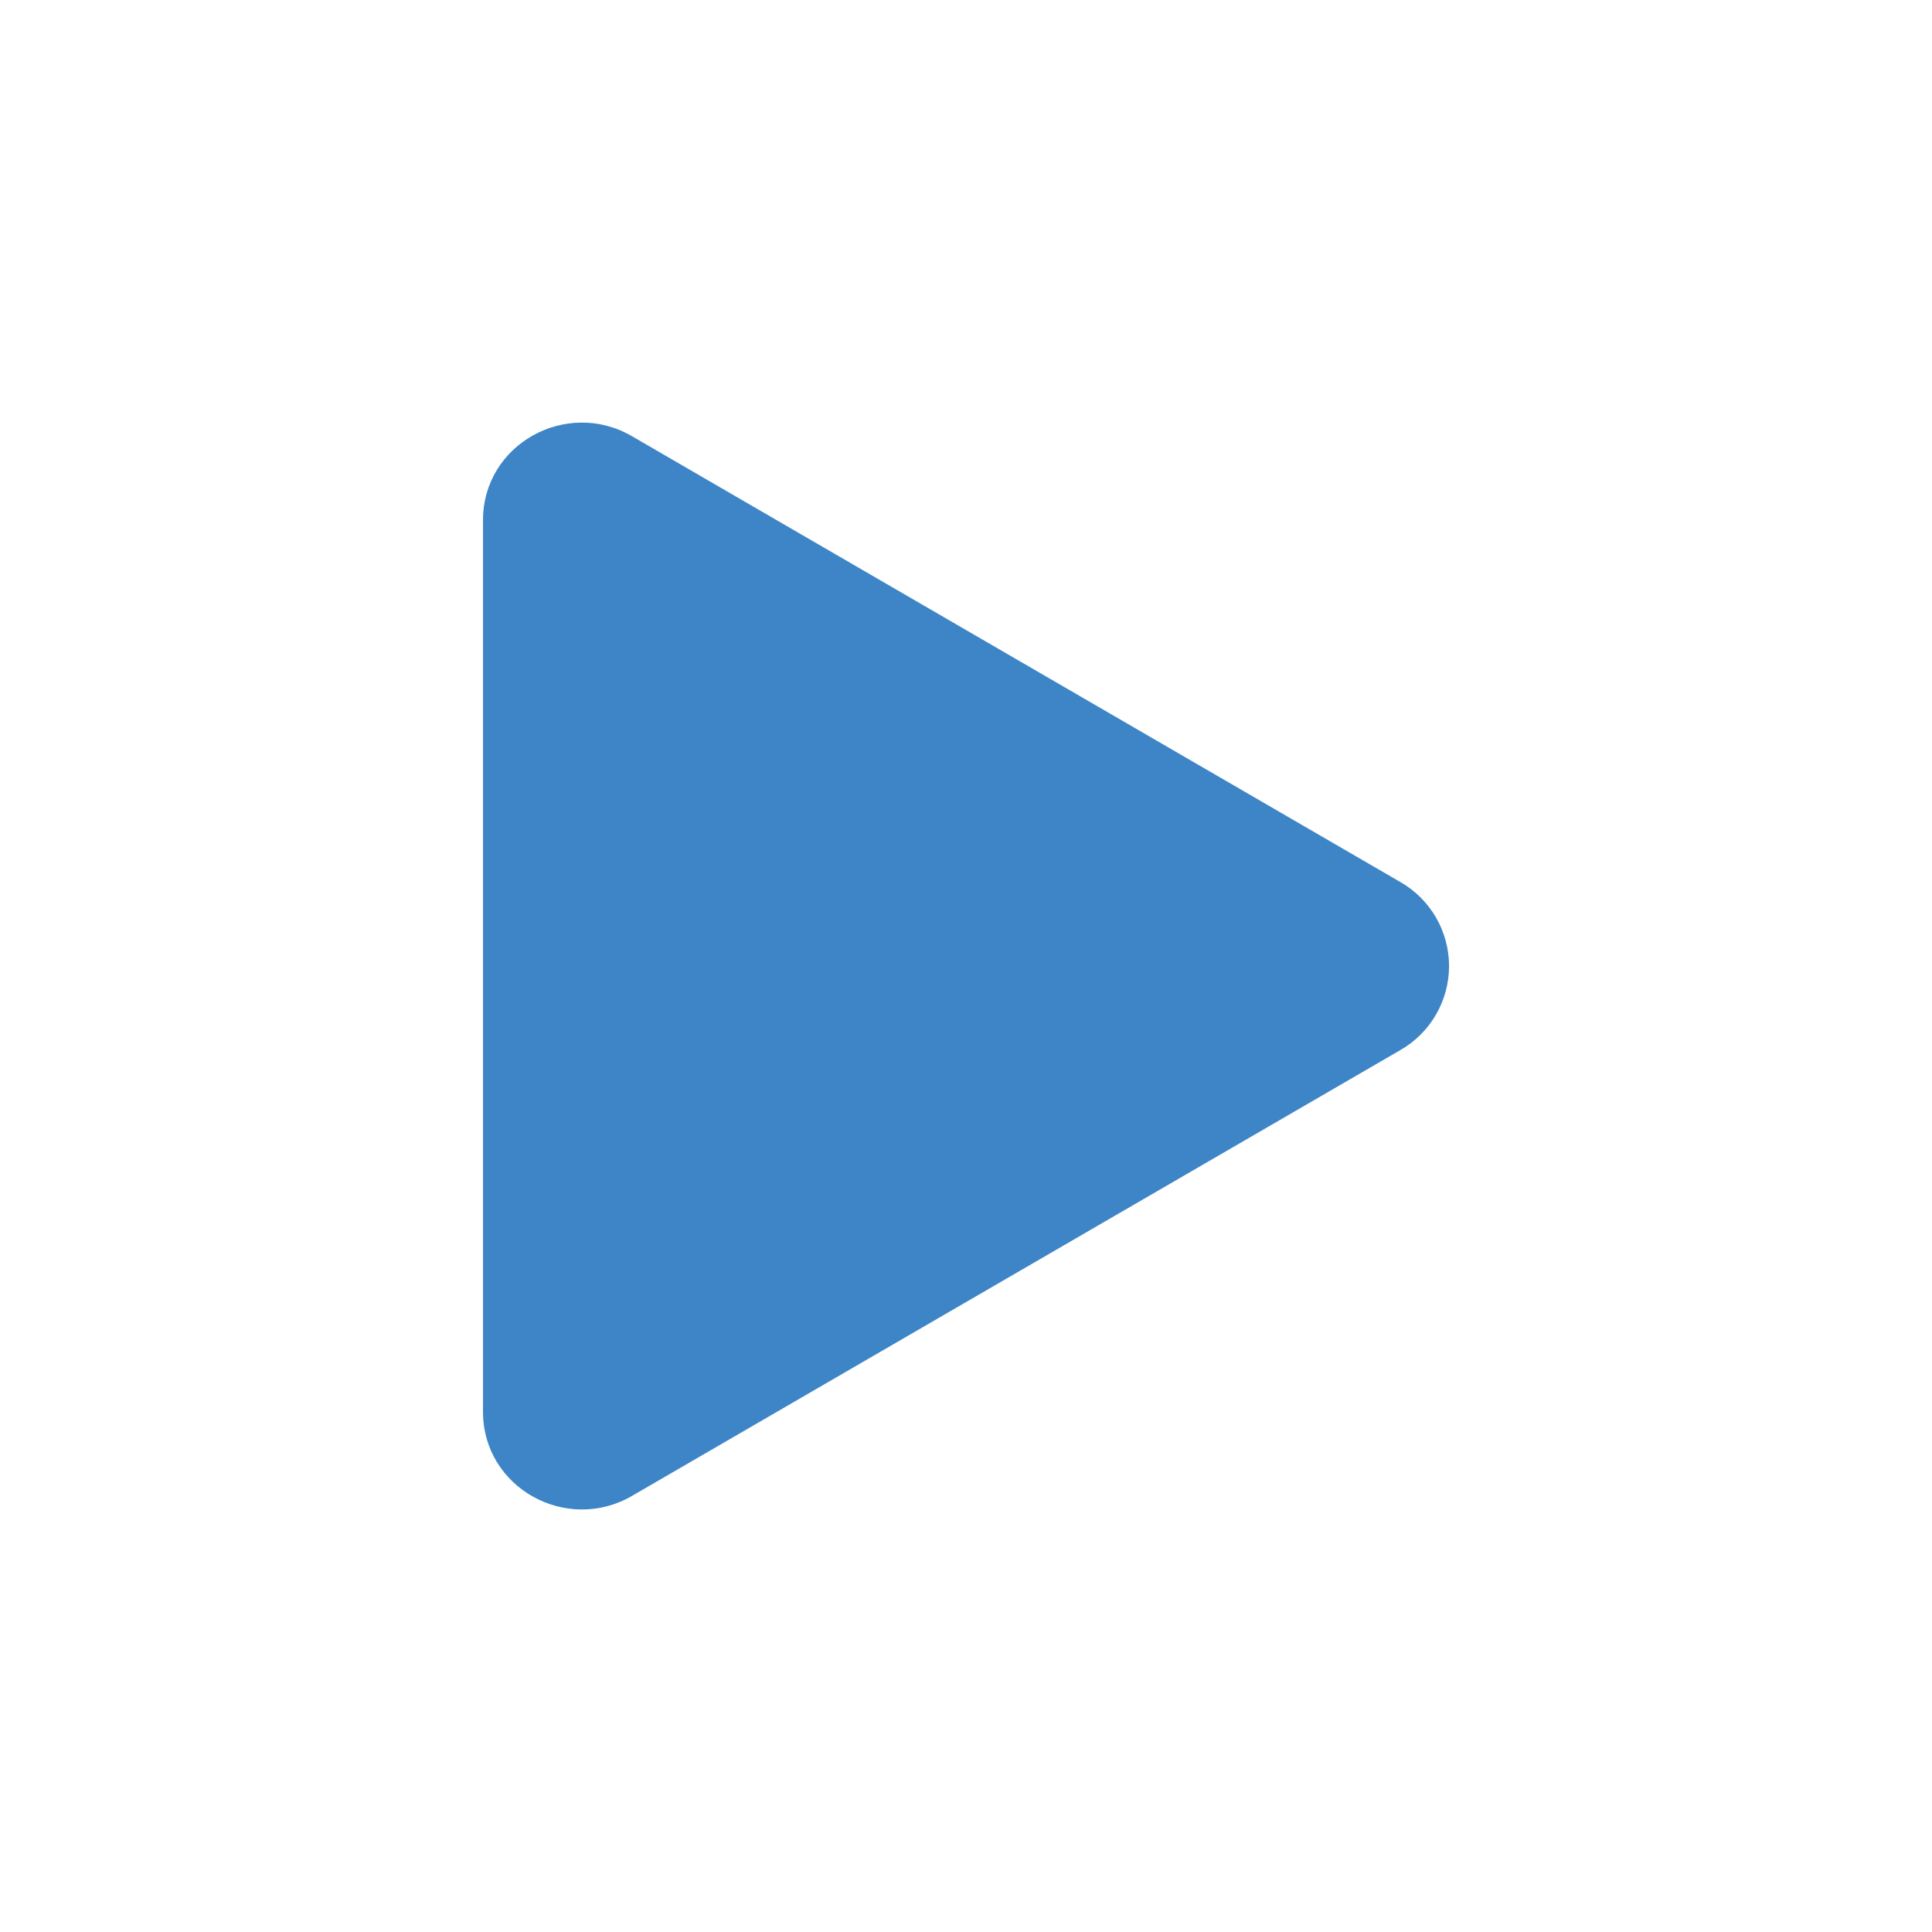
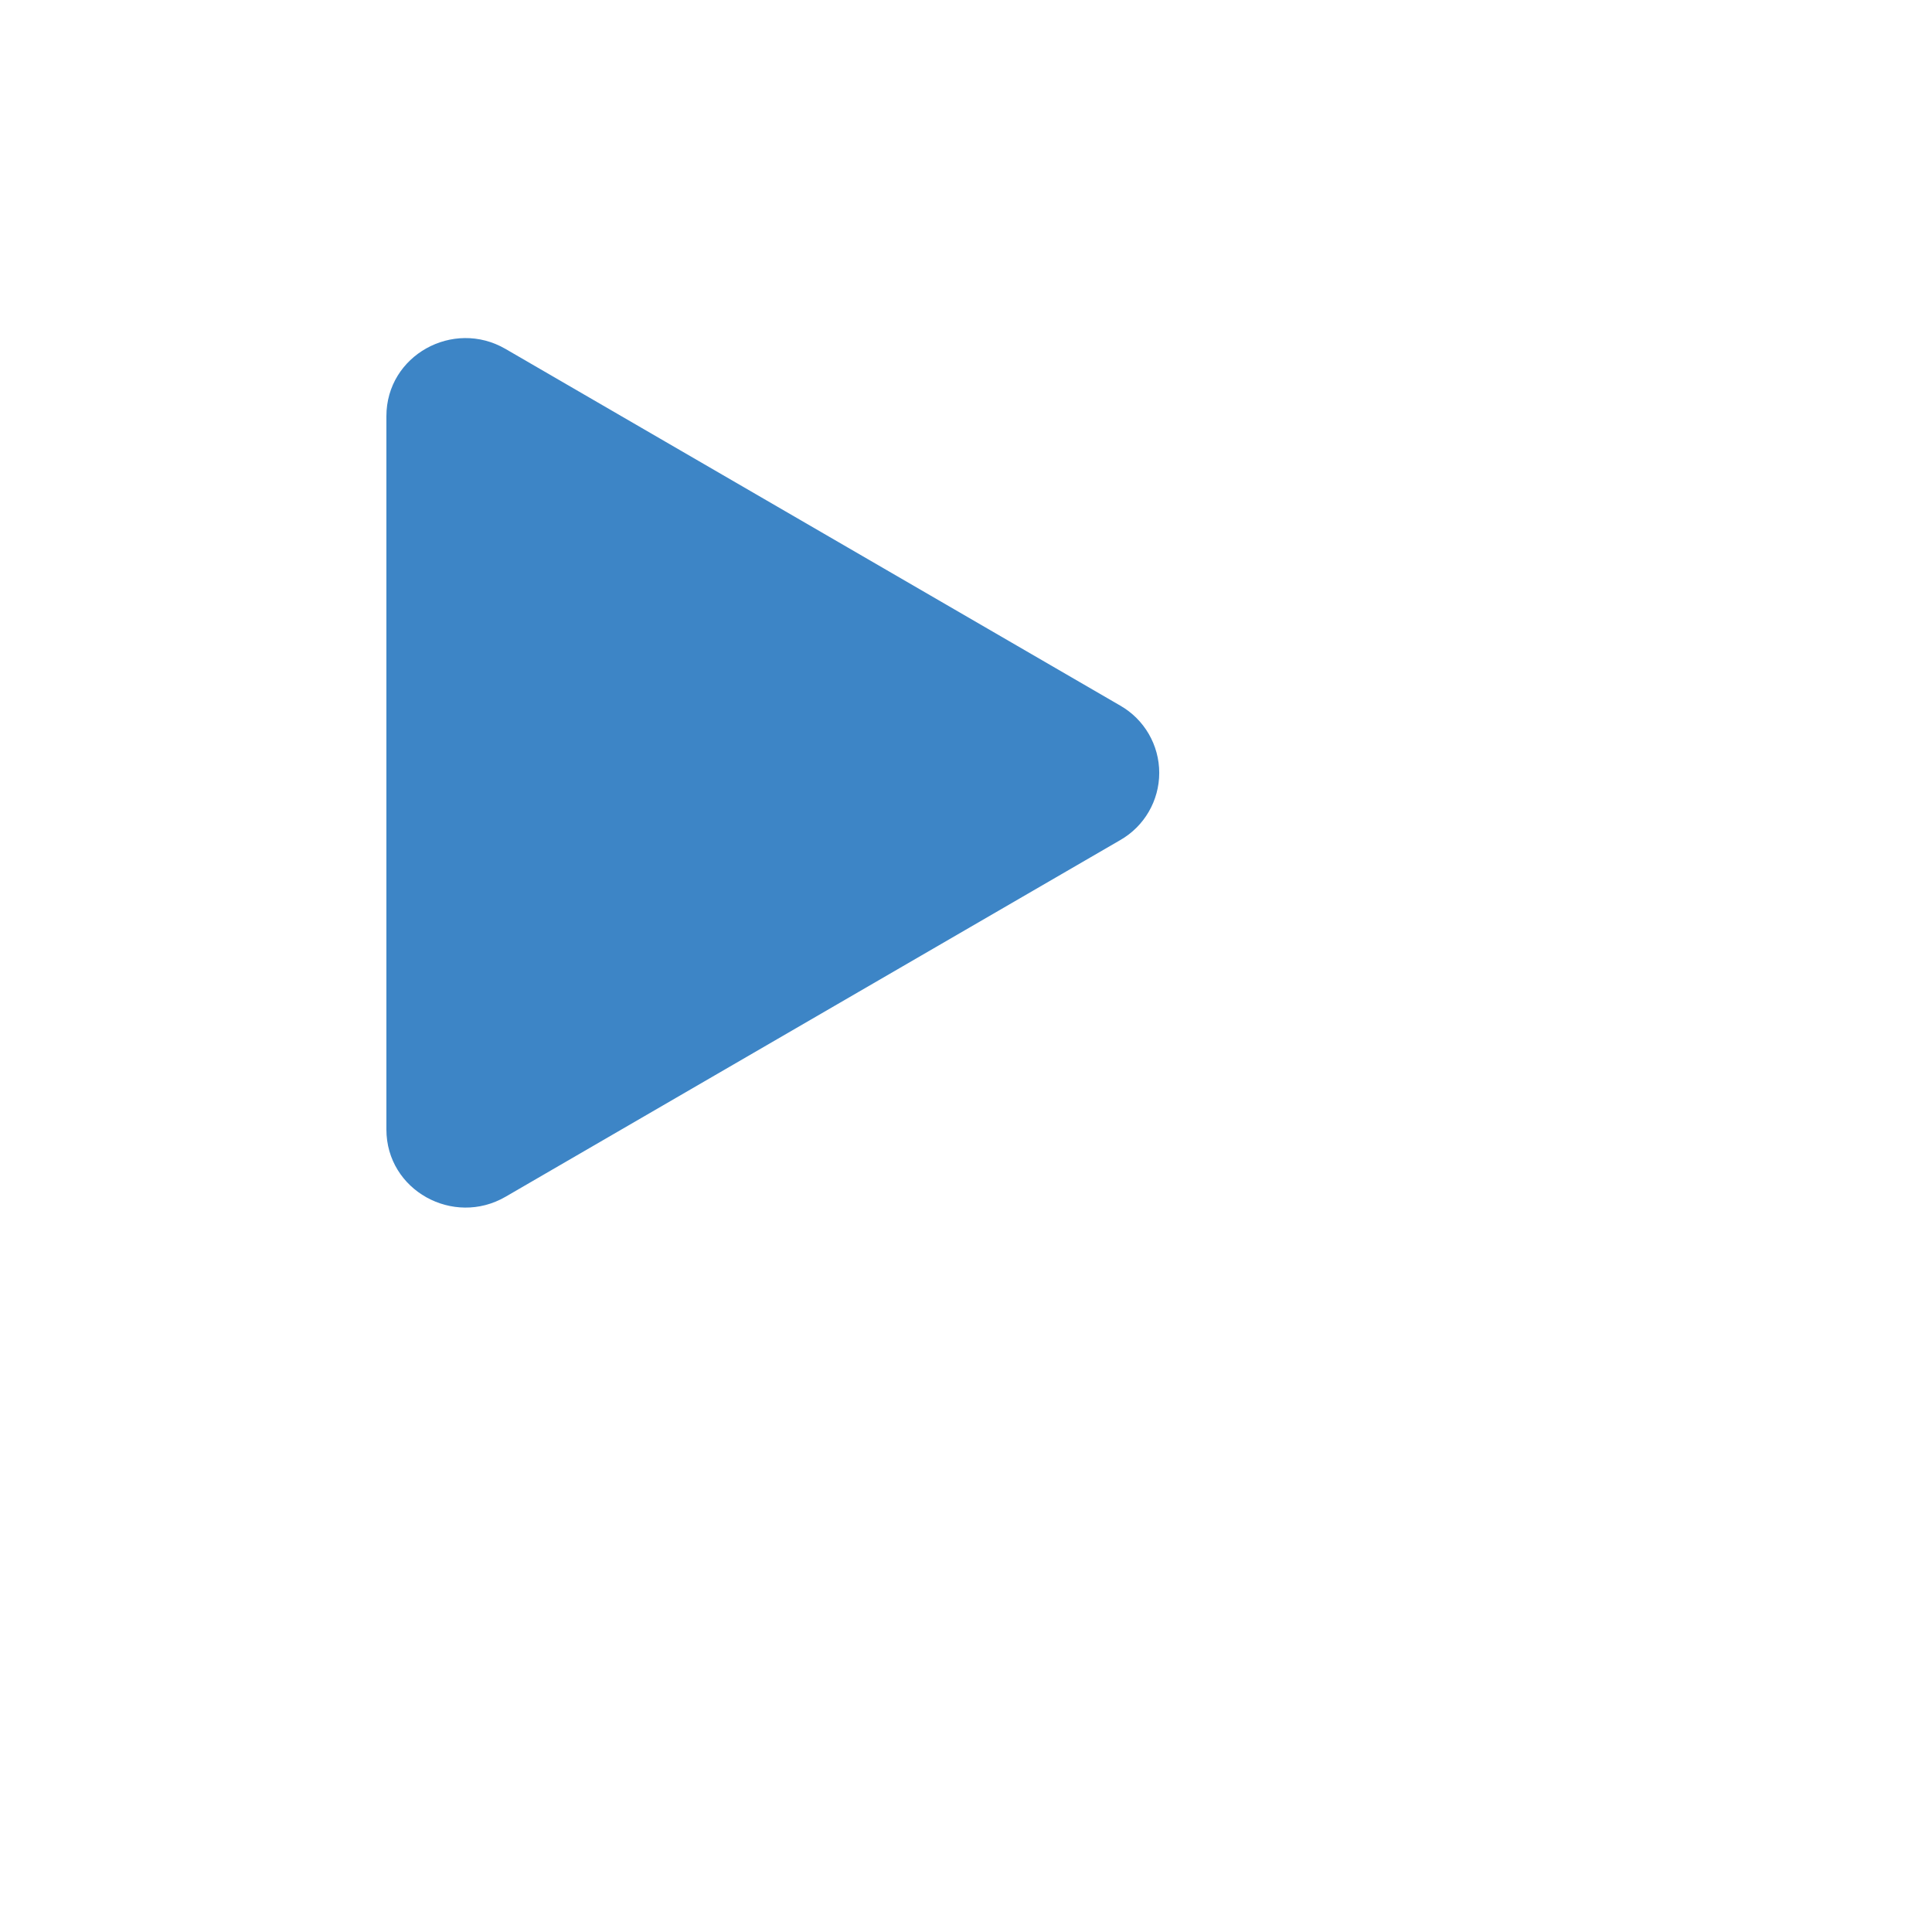
- <svg xmlns="http://www.w3.org/2000/svg" width="70" height="70" fill="#3d85c6" class="bi bi-play-fill" viewBox="0 0 16 16">
+ <svg xmlns="http://www.w3.org/2000/svg" width="70" height="70" fill="#3d85c6" class="bi bi-play-fill" viewBox="0 0 20 20">
  <path d="m11.596 8.697-6.363 3.692c-.54.313-1.233-.066-1.233-.697V4.308c0-.63.692-1.01 1.233-.696l6.363 3.692a.802.802 0 0 1 0 1.393z" />
</svg>
